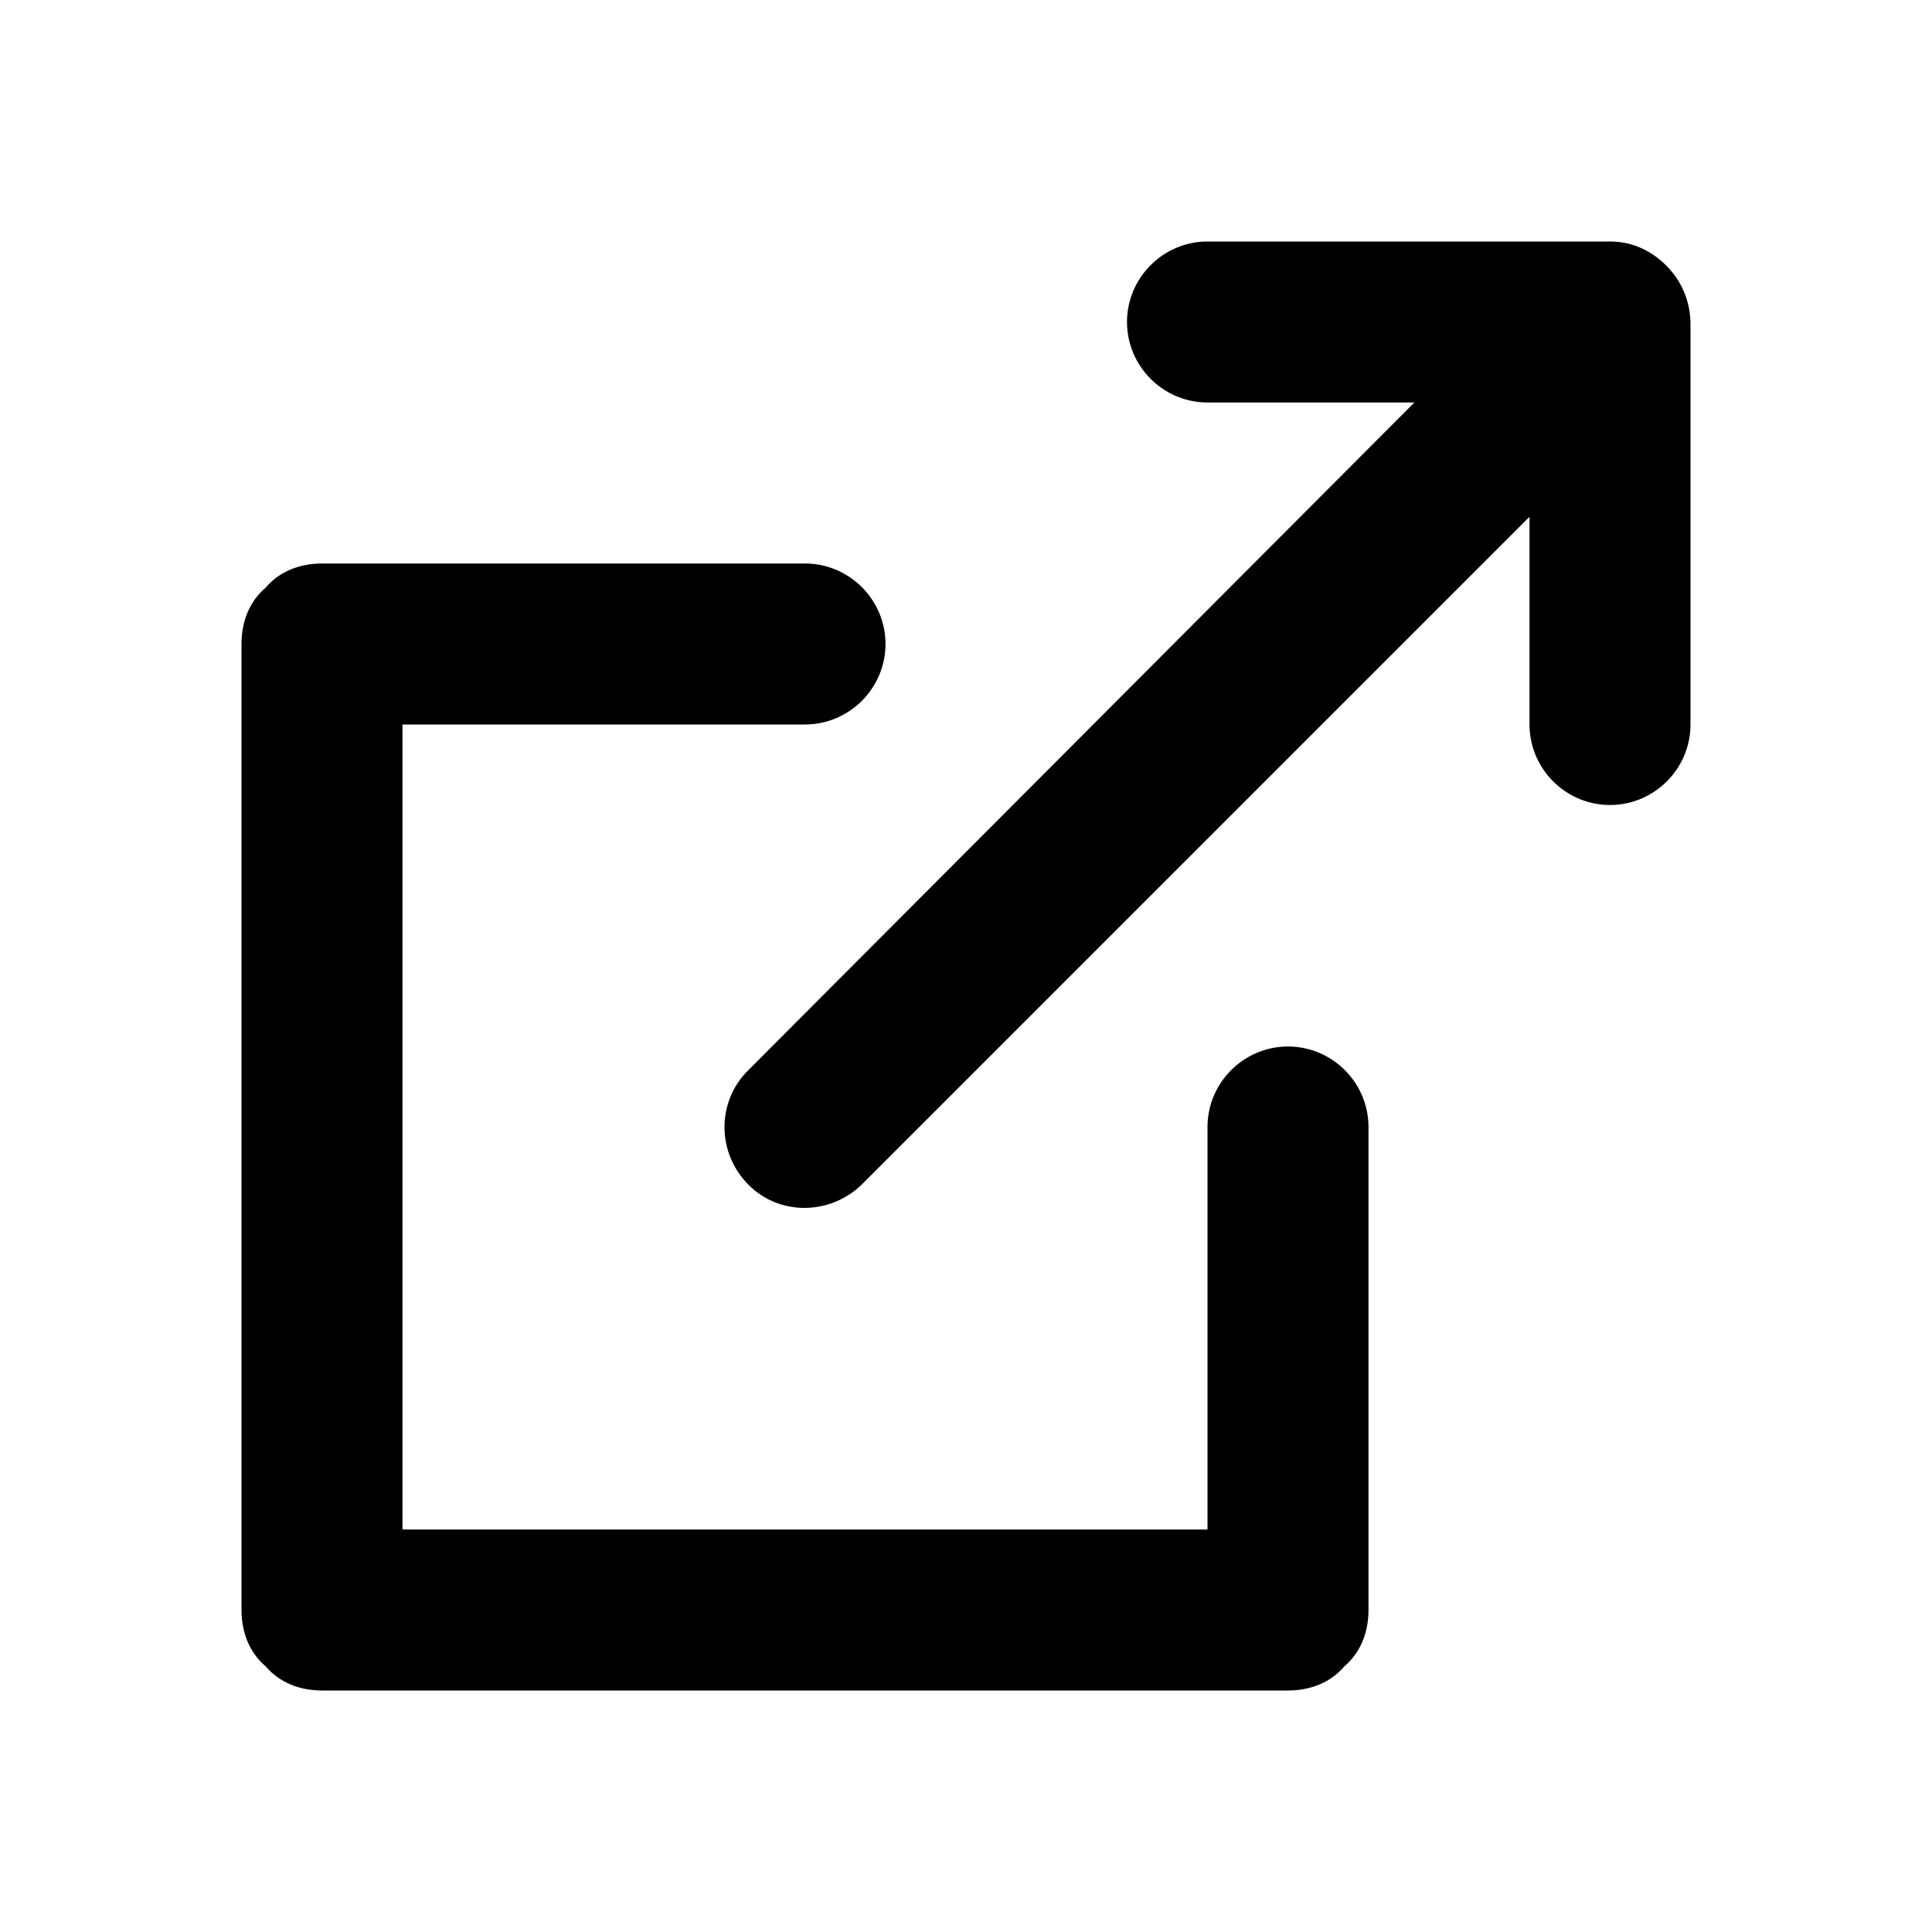
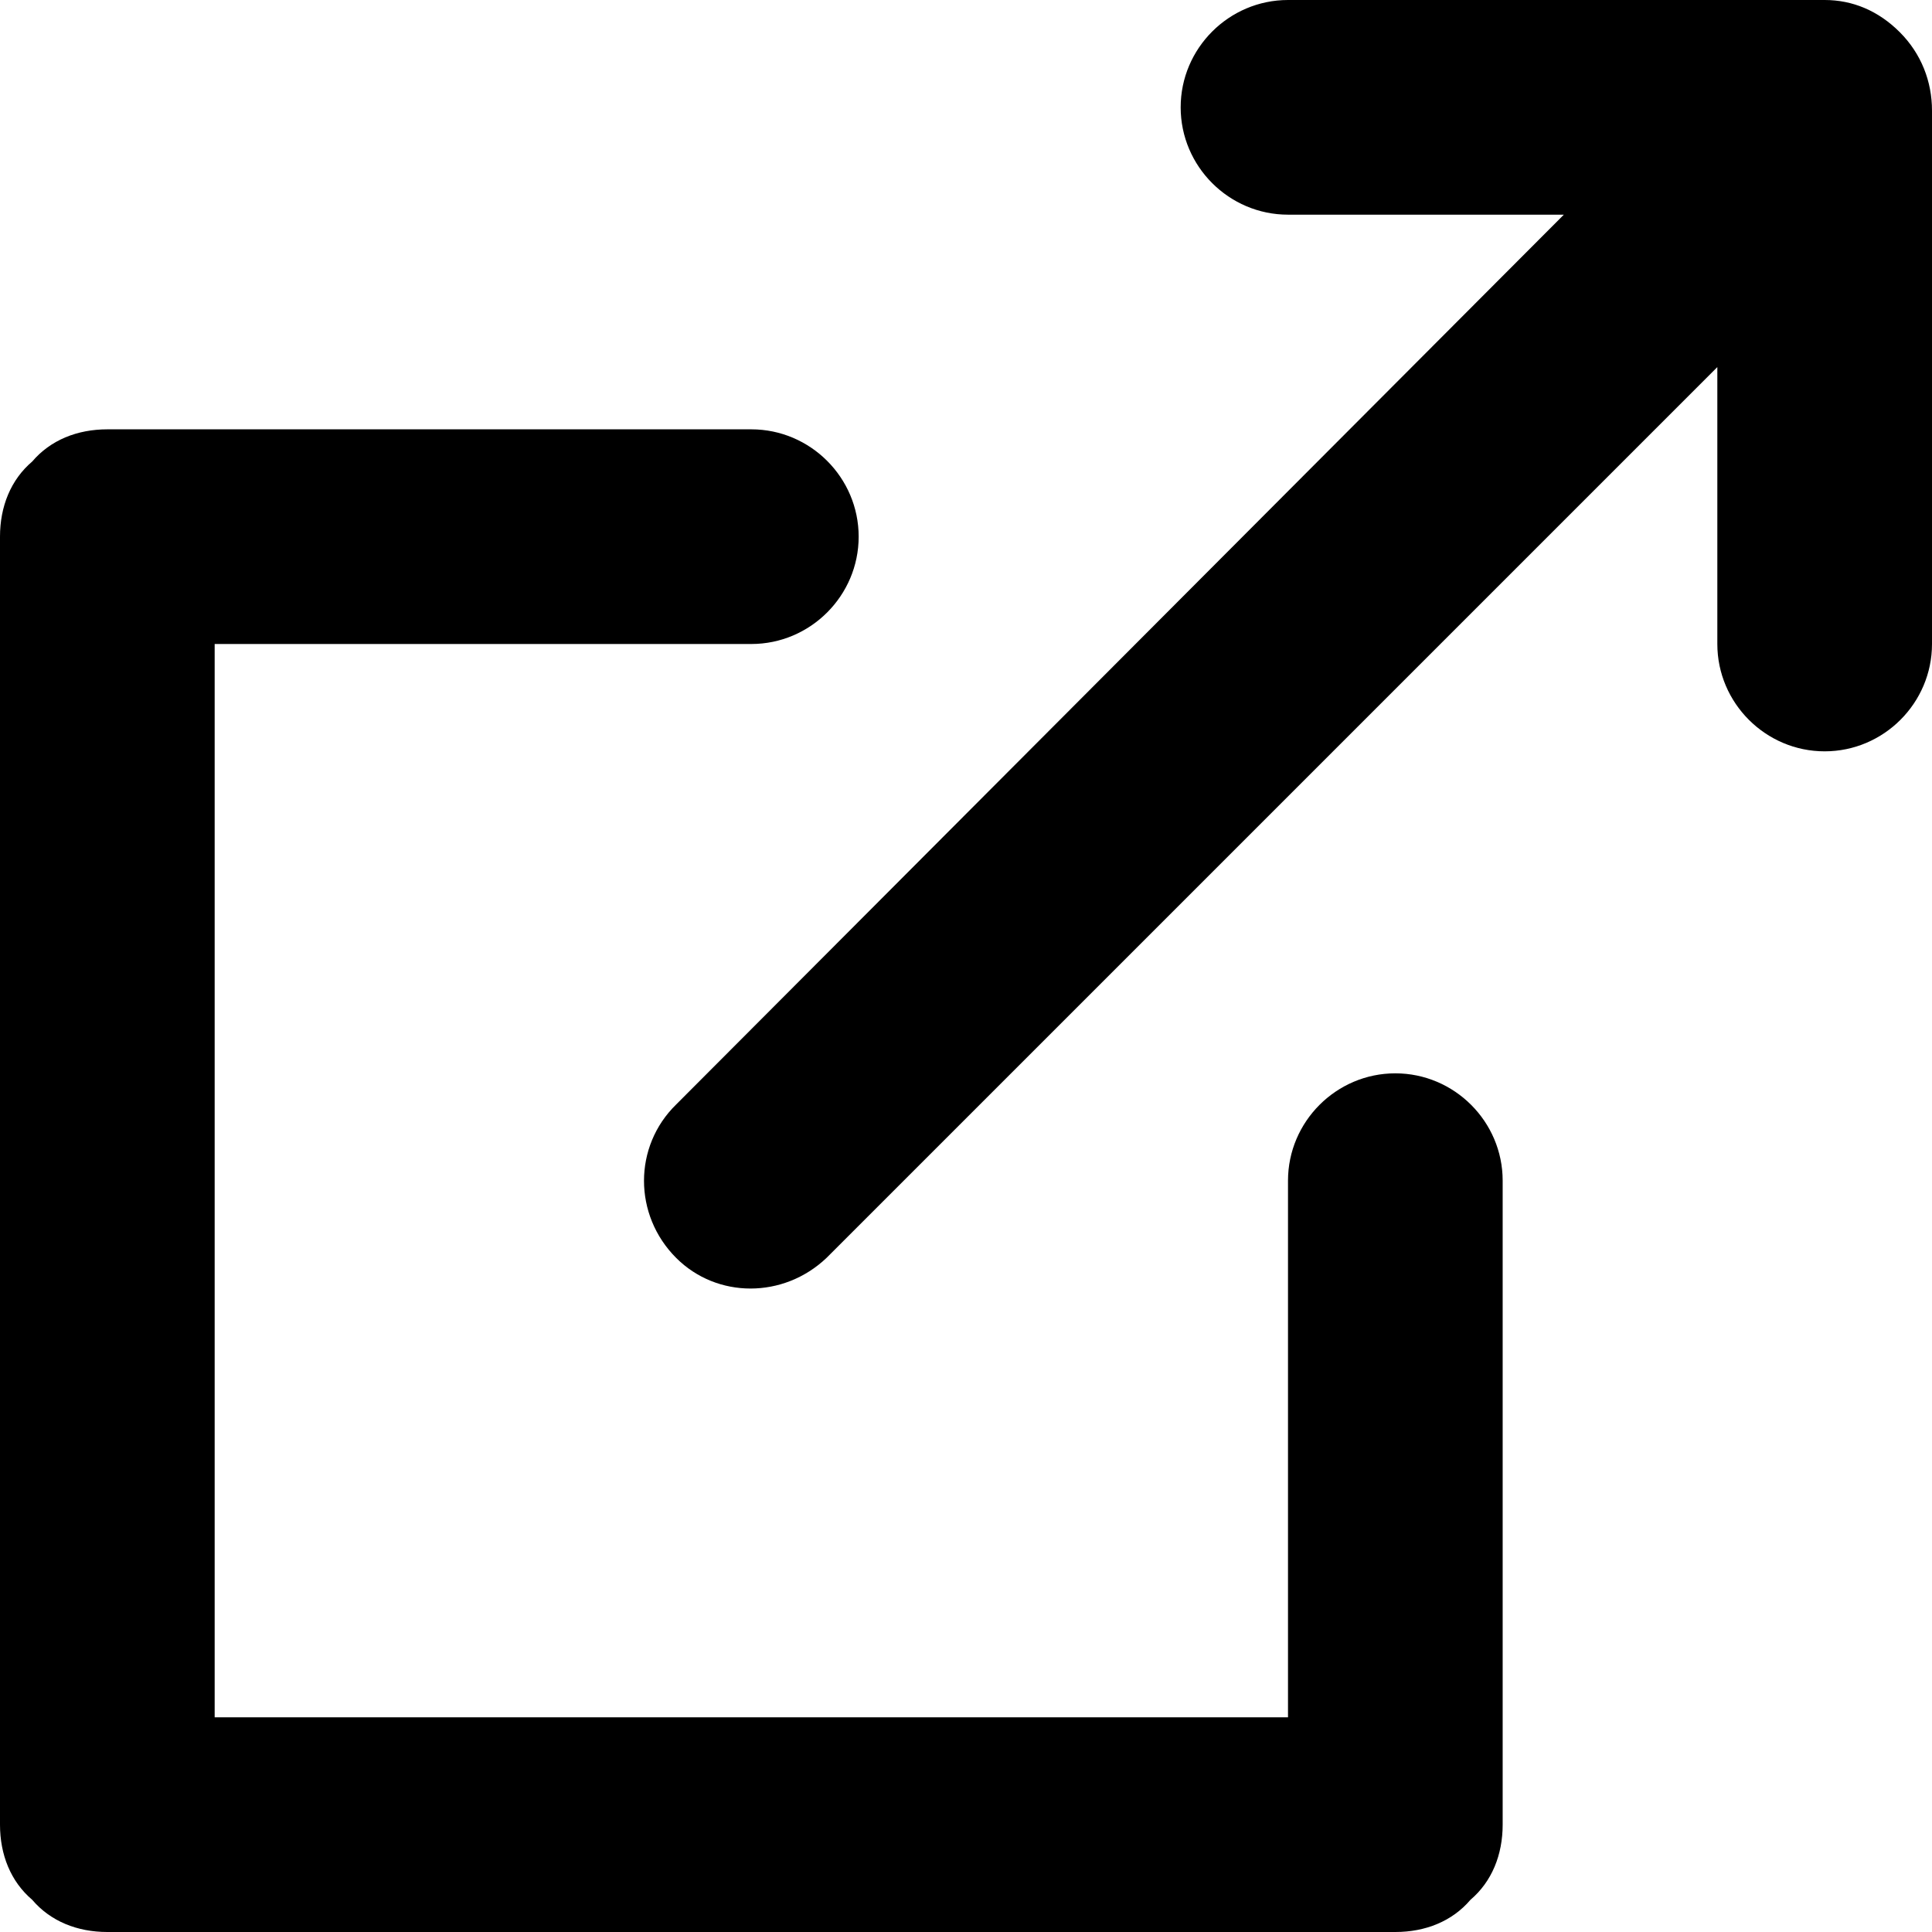
- <svg xmlns="http://www.w3.org/2000/svg" viewBox="0 0 24 24">
-   <path d="M19 6.42l-8.3 8.3c-.4.38-1.02.38-1.4 0-.4-.4-.4-1.04 0-1.43L17.57 5H15c-.55 0-1-.45-1-1s.45-1 1-1h5c.26 0 .5.1.7.3.2.2.3.46.3.73V9c0 .55-.45 1-1 1s-1-.45-1-1V6.42zM3.3 7.3c.17-.2.42-.3.7-.3h6c.55 0 1 .45 1 1s-.45 1-1 1H5v10h10v-5c0-.55.45-1 1-1s1 .45 1 1v6c0 .28-.1.53-.3.7-.17.2-.42.3-.7.3H4c-.28 0-.53-.1-.7-.3-.2-.17-.3-.42-.3-.7V8c0-.28.1-.53.3-.7z" />
+ <svg xmlns="http://www.w3.org/2000/svg" viewBox="0 0 18 18">
+   <path d="M16 3.42l-8.3 8.3c-.4.38-1.02.38-1.4 0-.4-.4-.4-1.04 0-1.43L14.57 2H12c-.55 0-1-.45-1-1s.45-1 1-1h5c.26 0 .5.1.7.3.2.2.3.46.3.73V6c0 .55-.45 1-1 1s-1-.45-1-1V3.42zM.3 4.3C.47 4.1.72 4 1 4h6c.55 0 1 .45 1 1s-.45 1-1 1H2v10h10v-5c0-.55.45-1 1-1s1 .45 1 1v6c0 .28-.1.53-.3.7-.17.2-.42.3-.7.3H1c-.28 0-.53-.1-.7-.3-.2-.17-.3-.42-.3-.7V5c0-.28.1-.53.3-.7z" />
</svg>
